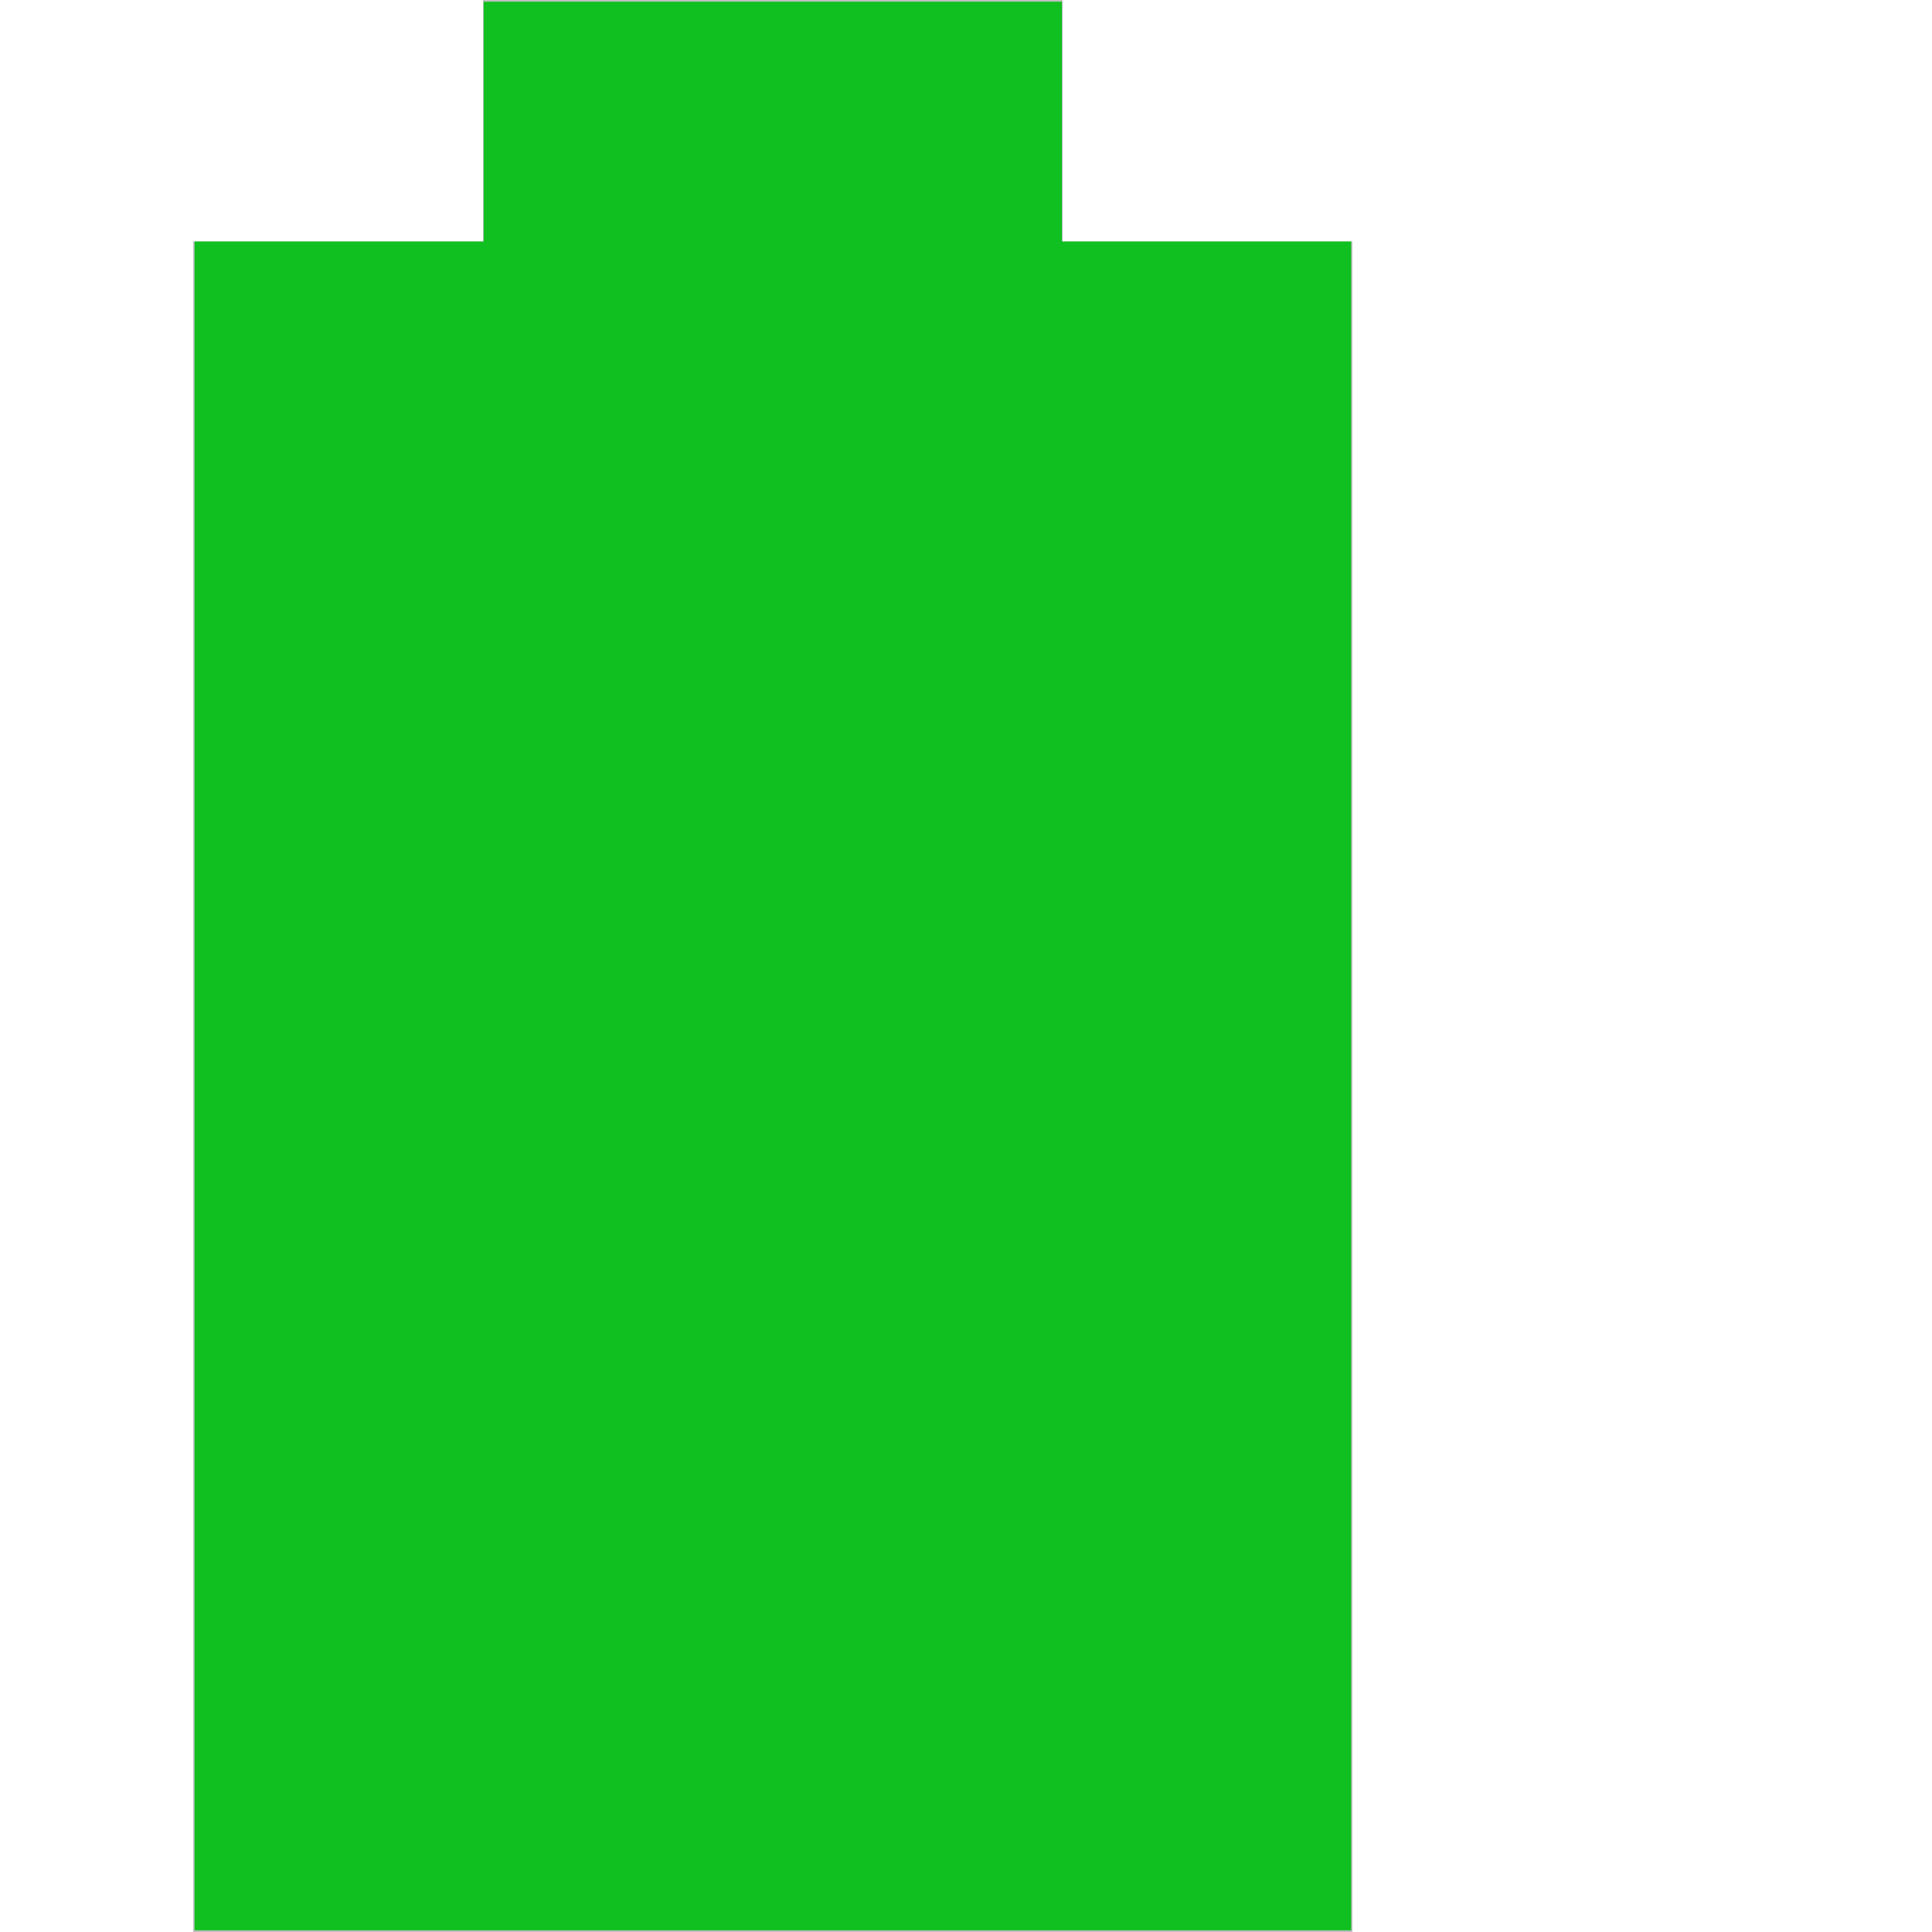
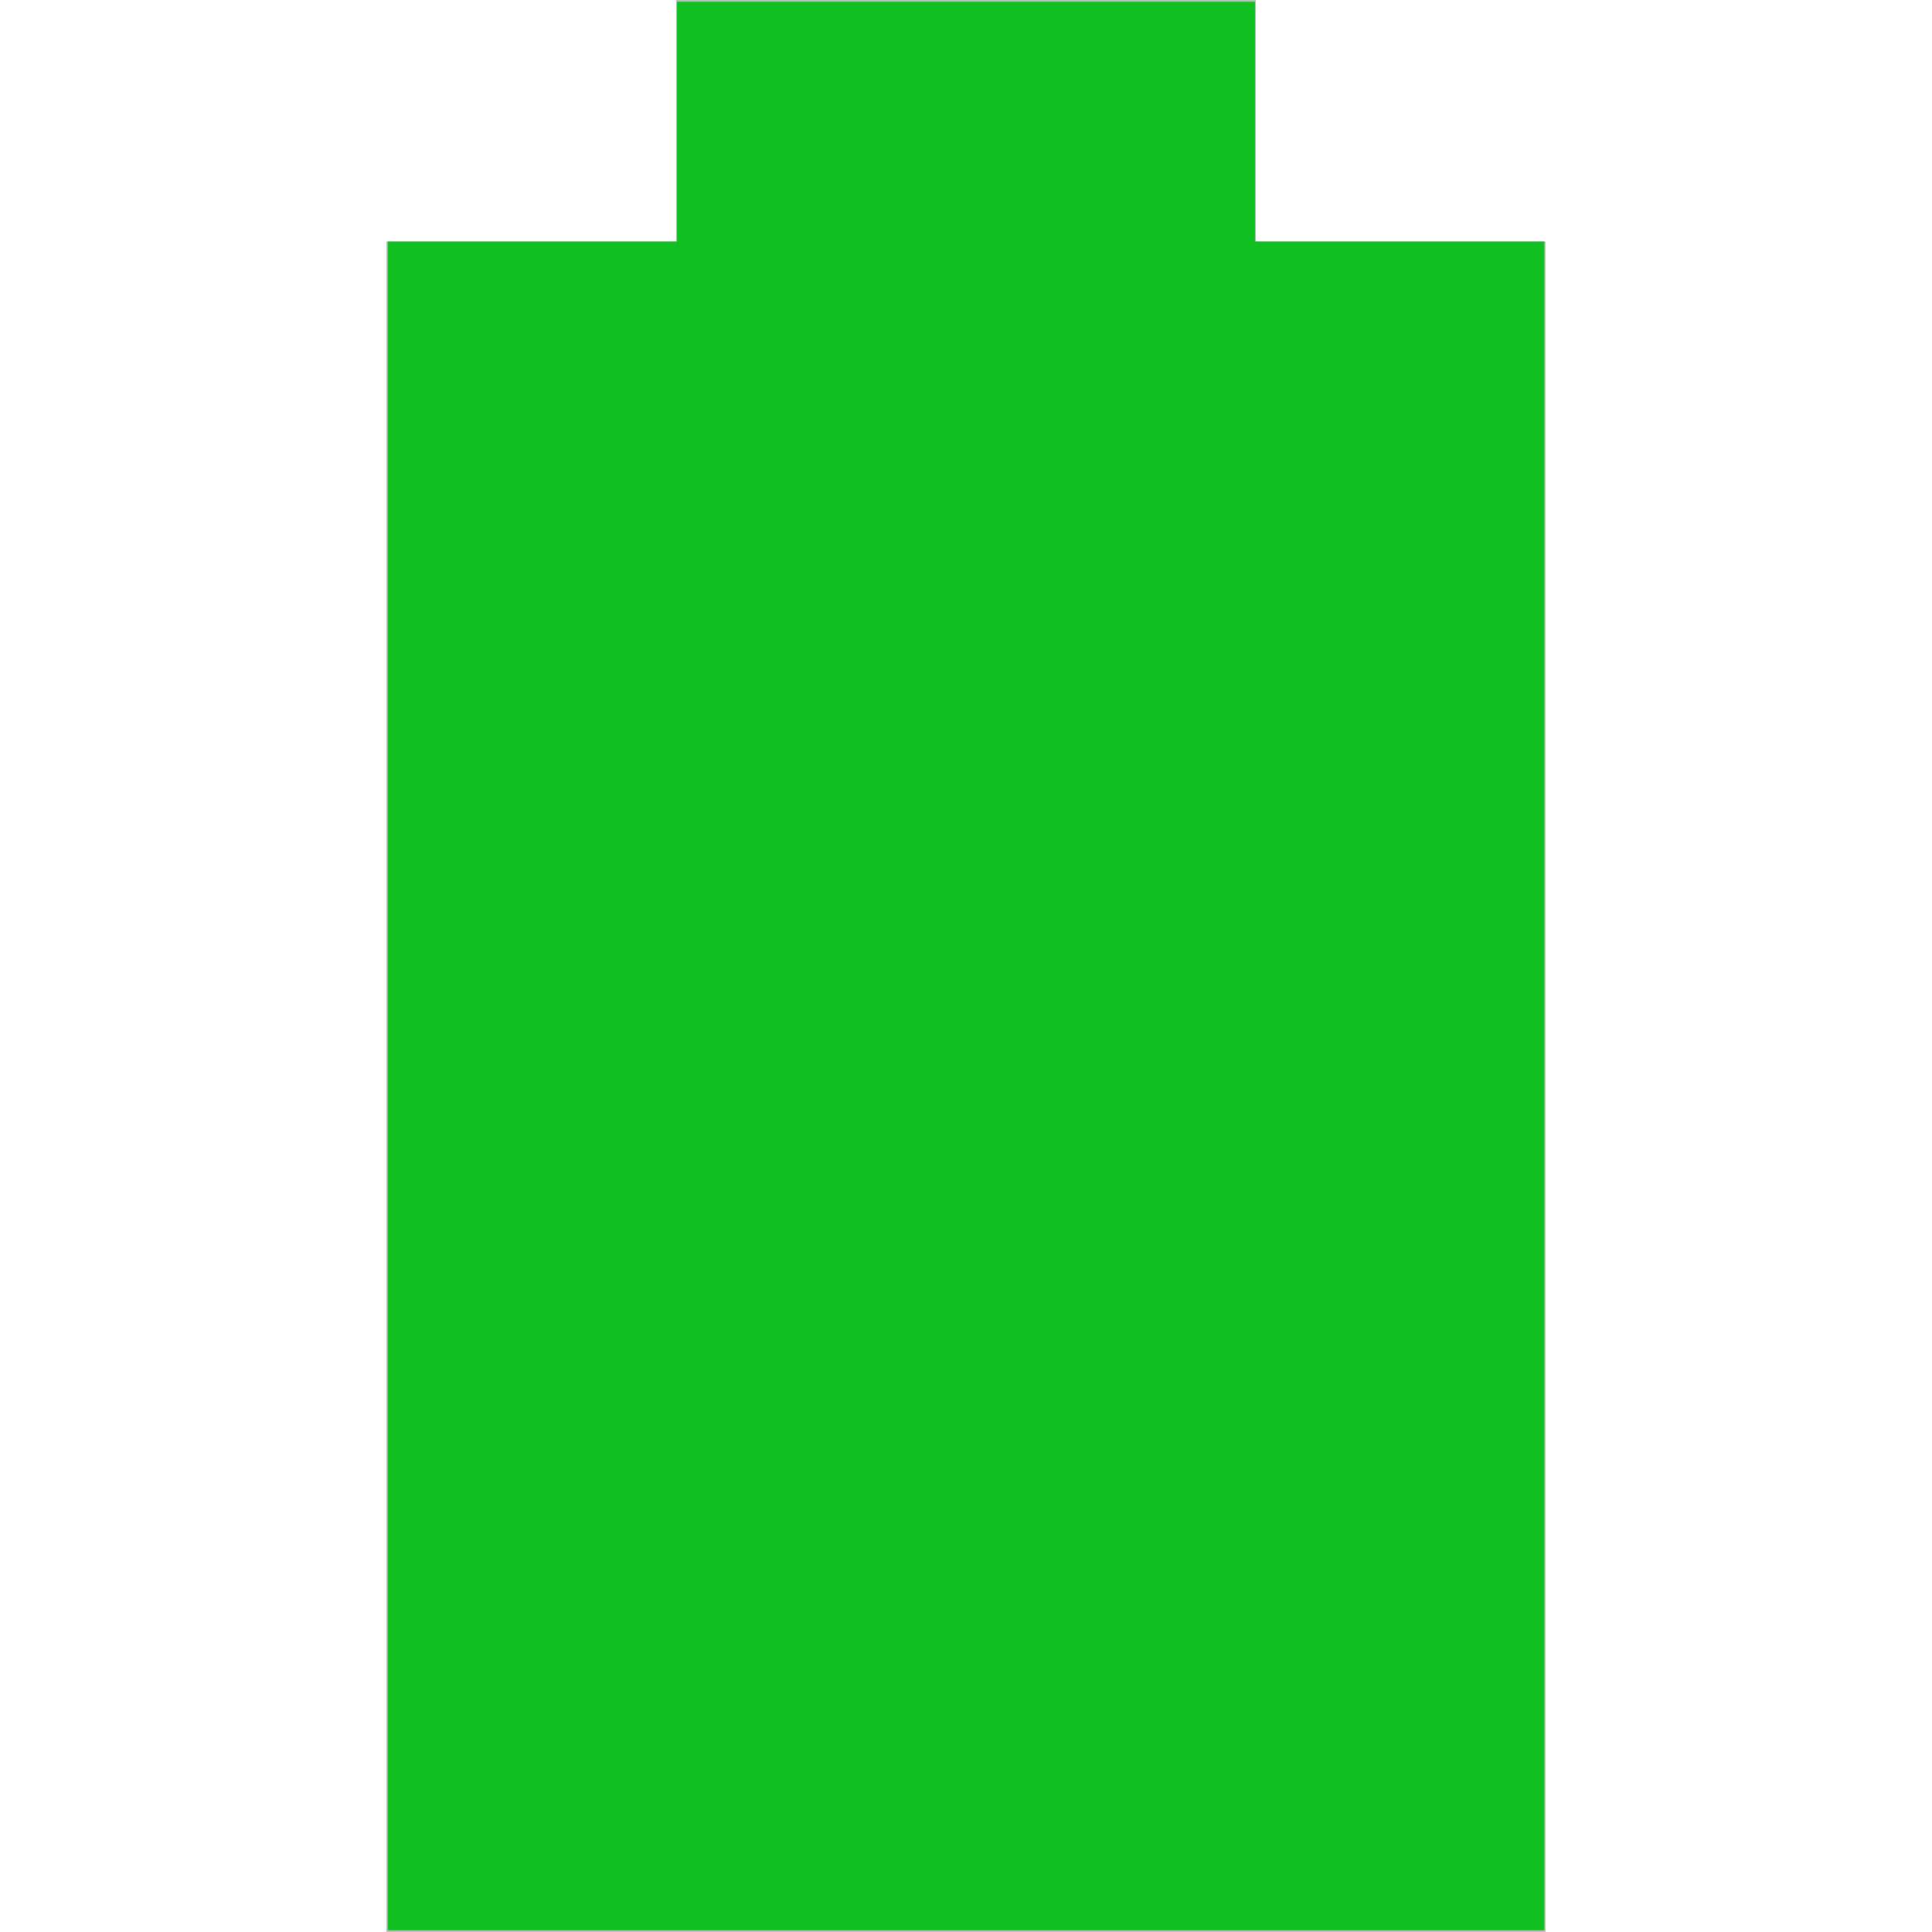
<svg xmlns="http://www.w3.org/2000/svg" viewBox="0 0 16 16" version="1.1" id="svg4">
  <defs id="defs8" />
-   <g transform="scale(0.8,1)">
+   <g transform="translate(1.6,0) scale(0.8,1)">
    <path d="M 5,0 5,2 2,2 2,16 14,16 14,2 11,2 11,0 z" style="fill:#bebebe" id="path2" />
    <path style="fill:#10c020;stroke-width:0.027" d="M 2.014,8.993 V 2 H 3.51 5.007 V 1.007 0.014 H 8 10.993 V 1.007 2 h 1.497 1.497 V 8.993 15.986 H 8 2.014 Z" id="path835" />
  </g>
</svg>
